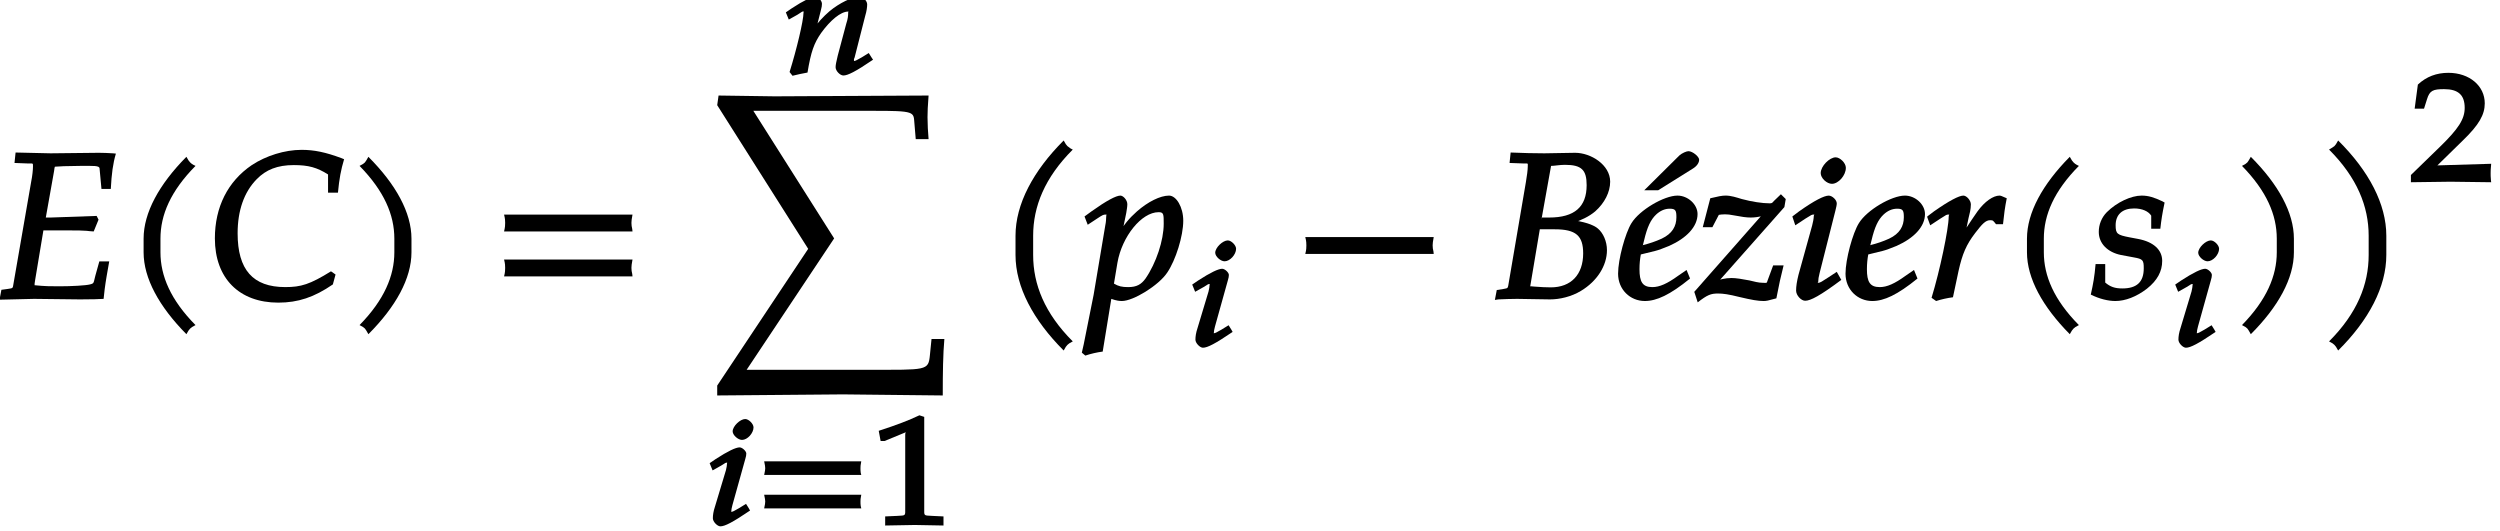
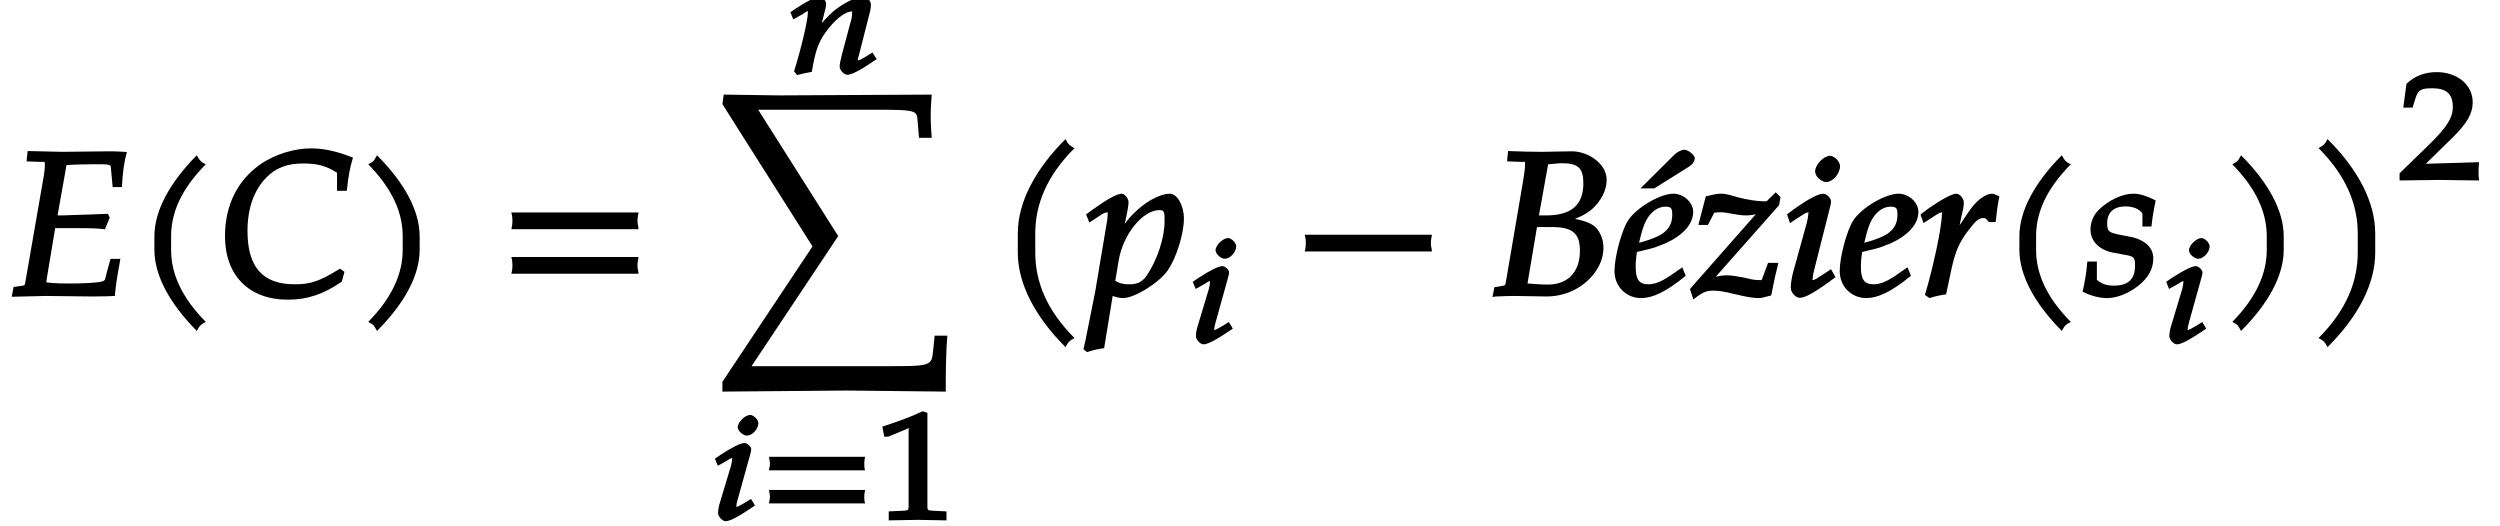
- <svg xmlns="http://www.w3.org/2000/svg" xmlns:xlink="http://www.w3.org/1999/xlink" width="146pt" height="31pt" viewBox="0 0 146 31">
+ <svg xmlns="http://www.w3.org/2000/svg" xmlns:xlink="http://www.w3.org/1999/xlink" width="195px" height="41px" viewBox="0 0 146 31">
  <defs>
    <symbol overflow="visible" id="a">
      <path d="M6.813-8.5a14.129 14.129 0 00-.829-.031L3.172-8.5l-2.047-.047-.063.61.797.03c.297 0 .282-.03.282.173 0 .187-.032.53-.11.921L.984-.78c-.03.203-.046.156-.687.25l-.11.578L2.204 0l2.688.031C5.92.031 5.67.016 6.266 0l.062-.563c.063-.5.156-1 .266-1.625h-.578l-.235.844c-.11.422-.062.438-.312.5-.235.063-1.078.11-1.797.11-.5 0-.813 0-1.438-.063 0-.031 0-.156.032-.297L2.75-4h1.297c1.5 0 1.203.047 1.64.063l.282-.688-.11-.219-2.687.094H2.89l.484-2.719c.031-.187.016-.187.047-.25.594-.031.297-.031 1.484-.047.766 0 1.125-.03 1.125.157l.11 1.187h.546c.047-.89.125-1.484.297-2.062zm0 0" />
    </symbol>
    <symbol overflow="visible" id="b">
      <path d="M4.203-7.828a.735.735 0 01-.187-.14c-.063-.063-.11-.126-.22-.329-1.593 1.61-2.5 3.266-2.5 4.781v.797c0 1.516.907 3.172 2.5 4.781.11-.203.157-.265.22-.328.062-.062.125-.109.312-.203C2.875.063 2.281-1.344 2.281-2.719v-.797c0-1.39.594-2.78 2.047-4.25zm0 0" />
    </symbol>
    <symbol overflow="visible" id="c">
      <path d="M7.781-8.219c-.922-.344-1.593-.484-2.328-.484-.984 0-2.078.344-2.906.89C1.14-6.859.39-5.358.39-3.53c0 2.328 1.421 3.75 3.703 3.75C5.25.219 6.187-.094 7.28-.844l.157-.578-.266-.187c-1.234.765-1.75.921-2.672.921-1.89 0-2.781-1.015-2.781-3.14 0-1.328.375-2.406 1.11-3.156.546-.563 1.218-.829 2.171-.829.86 0 1.36.141 2 .547v1.063h.578c.078-.813.172-1.328.36-1.953zm0 0" />
    </symbol>
    <symbol overflow="visible" id="d">
      <path d="M3.766-2.719v-.797c0-1.515-.907-3.171-2.516-4.78-.11.202-.156.265-.203.327-.063.063-.125.11-.313.203 1.438 1.47 2.032 2.86 2.032 4.25v.797c0 1.375-.594 2.781-2.032 4.25.188.094.25.14.313.203.047.063.094.125.203.329C2.86.452 3.766-1.204 3.766-2.72zm0 0" />
    </symbol>
    <symbol overflow="visible" id="e">
      <path d="M8.266-4.078a1.419 1.419 0 01-.047-.36c0-.109.015-.234.062-.484h-7.5c.063.25.063.375.063.484 0 .125 0 .235-.063.5h7.5zm0 2.625a1.332 1.332 0 01-.047-.36c0-.109.015-.234.062-.484h-7.5c.063.25.063.375.063.485 0 .125 0 .25-.063.5h7.5zm0 0" />
    </symbol>
    <symbol overflow="visible" id="g">
      <path d="M13.938 2.344h-.61l-.094.937c-.093.922-.156.86-3.625.86H2.531l5.11-7.672-4.72-7.453h5.767c3.343 0 3.578-.032 3.624.53l.094 1.126h.75a16.115 16.115 0 01-.062-1.281c0-.36.015-.61.062-1.266l-8.984.047-3.281-.047-.079.563 5.313 8.39L.812 5.063v.578l7.344-.063 5.828.063c0-1.344.016-2.407.094-3.297zm0 0" />
    </symbol>
    <symbol overflow="visible" id="k">
      <path d="M4.563-8.781l-.188-.14c-.063-.063-.11-.126-.219-.329-1.781 1.781-2.812 3.719-2.812 5.563v1.124c0 1.86 1.031 3.797 2.812 5.579.11-.204.157-.266.219-.329.063-.062.125-.109.313-.203C3.046.844 2.374-.844 2.374-2.562v-1.126c0-1.703.672-3.39 2.313-5.03zm0 0" />
    </symbol>
    <symbol overflow="visible" id="l">
      <path d="M5.688-4.563c0-.796-.407-1.468-.829-1.468-.515 0-1.234.36-1.875.922-.468.421-.718.718-1.156 1.421l.234.11.297-1.438c.032-.203.063-.375.063-.515 0-.235-.235-.5-.406-.5-.25 0-.813.297-1.688.922l-.406.296.187.485.547-.36c.328-.218.375-.234.485-.234.109 0 .046-.031.046.14 0 .095-.015.329-.046.454L.453-.234l-.578 2.89-.11.485.204.171a5.507 5.507 0 011.015-.234l.5-3.062V0c.313.11.485.125.625.125.657 0 2.141-.906 2.641-1.656.5-.735.938-2.14.938-3.032zm-1.141.172c0 .97-.438 2.297-1.063 3.204-.25.343-.515.5-1.015.5-.36 0-.563-.047-.828-.204l.203-1.218C2.109-3.641 3.25-5.063 4.25-5.063c.297 0 .297.125.297.672zm0 0" />
    </symbol>
    <symbol overflow="visible" id="m">
      <path d="M8.266-2.766a1.332 1.332 0 01-.047-.359c0-.11.015-.234.062-.484h-7.5c.063.25.063.375.063.484 0 .125 0 .25-.063.5h7.5zm0 0" />
    </symbol>
    <symbol overflow="visible" id="t">
      <path d="M4.125-5.703c-.469-.219-.797-.328-1.203-.328-.61 0-1.453.39-2.031.968a1.63 1.63 0 00-.47 1.157c0 .672.516 1.187 1.298 1.344l.75.14c.531.094.578.156.578.64 0 .798-.406 1.173-1.25 1.173-.438 0-.703-.094-1-.344v-1.078H.234C.172-1.297.094-.875-.046-.25.453 0 .968.125 1.39.125c.578 0 1.234-.25 1.843-.719.61-.484.891-1.015.891-1.625 0-.64-.5-1.11-1.406-1.281l-.5-.094c-.719-.14-.813-.203-.813-.703 0-.625.39-.984 1.078-.984.485 0 .844.172 1 .422v.765h.532c.062-.547.109-.86.25-1.531zm0 0" />
    </symbol>
    <symbol overflow="visible" id="u">
      <path d="M4.094-2.563v-1.124c0-1.844-1.016-3.782-2.813-5.563-.11.203-.156.266-.218.328-.063.047-.125.094-.313.203 1.64 1.64 2.313 3.328 2.313 5.031v1.126C3.063-.845 2.39.844.75 2.484c.188.094.25.141.313.204.062.062.109.124.218.328 1.797-1.782 2.813-3.72 2.813-5.579zm0 0" />
    </symbol>
    <symbol overflow="visible" id="f">
      <path d="M5.14-.984l-.156-.25-.406.25c-.281.156-.375.218-.469.218-.062 0 .016.063.016-.046 0-.032-.031-.032.031-.157l.625-2.453c.078-.25.11-.5.11-.656 0-.203-.25-.453-.438-.453-.406 0-1.187.375-1.766.86-.359.312-.64.608-1.124 1.25l.265.108.36-1.421c.046-.172.062-.266.062-.375 0-.188-.234-.422-.375-.422-.203 0-.703.234-1.39.687l-.344.235.172.421.5-.28c.343-.22.265-.188.343-.188.094 0 .016-.047.016.078 0 .453-.406 2.156-.813 3.453l.172.219c.313-.078.531-.125.875-.188.203-1.218.375-1.703.797-2.312.531-.735 1.14-1.25 1.578-1.25.094 0 0-.063 0 .078 0 .156-.015.344-.11.625l-.5 1.875c-.077.328-.124.531-.124.672 0 .219.265.484.453.484.25 0 .703-.219 1.734-.922zm0 0" />
    </symbol>
    <symbol overflow="visible" id="h">
      <path d="M2.516-.984l-.157-.25-.406.25c-.297.171-.375.218-.469.218-.078 0 .016.063.016-.046 0-.079.016-.157.063-.344l.75-2.688c.046-.156.062-.234.062-.328 0-.14-.234-.36-.39-.36-.22 0-.688.22-1.407.688l-.344.235.172.421.5-.28c.266-.173.266-.173.344-.173.11 0 0-.062 0 .047 0 .078-.031.266-.063.39l-.64 2.126c-.094.281-.125.5-.125.687 0 .204.266.47.437.47.266 0 .72-.235 1.735-.923zm.28-4.72c0-.202-.28-.484-.483-.484-.297 0-.735.422-.735.72 0 .218.313.5.547.5.313 0 .672-.391.672-.735zm0 0" />
    </symbol>
    <symbol overflow="visible" id="i">
      <path d="M6.156-3.047c-.015-.094-.015-.187-.015-.265 0-.094 0-.188.046-.407H.516c.046.219.062.313.062.406 0 .079-.015.172-.062.391h5.671zm0 1.938c-.015-.079-.015-.172-.015-.266 0-.078 0-.172.046-.39H.516c.046.218.062.312.062.39 0 .094-.015.188-.062.406h5.671zm0 0" />
    </symbol>
    <symbol overflow="visible" id="j">
      <path d="M4.266-.11V-.5l-.657-.031c-.515-.031-.468.015-.468-.453v-5.329l-.282-.093c-.625.297-1.312.562-2.375.906l.11.594h.234l1.25-.516.031-.016c.047 0-.078-.046-.078.172v4.282c0 .468.047.421-.469.453L.86-.5v.531L2.594 0l1.672.031zm0 0" />
    </symbol>
    <symbol overflow="visible" id="v">
      <path d="M4.75-.11c-.016-.187-.016-.265-.016-.39s0-.203.032-.547l-3.141.094 1.5-1.469c.938-.906 1.266-1.5 1.266-2.156 0-1.016-.891-1.781-2.125-1.781-.688 0-1.282.218-1.782.687L.297-4.266h.547l.172-.546c.156-.516.359-.594 1-.594.828 0 1.203.343 1.203 1.093 0 .657-.36 1.22-1.453 2.282L.078-.391v.422L2.391 0l2.375.031zm0 0" />
    </symbol>
    <symbol overflow="visible" id="n">
      <path d="M.313.031C.671.016 1.046 0 1.405 0c.64 0 1.266.031 1.922.031.563 0 1.25-.156 1.813-.5.937-.562 1.515-1.469 1.515-2.375 0-.515-.218-1-.531-1.265-.313-.25-.797-.391-1.625-.516v.266c.688-.25 1.094-.438 1.469-.75.547-.485.875-1.125.875-1.735 0-.984-1.125-1.687-2.047-1.687-.594 0-1.203.031-1.797.031-.61 0-1.203-.016-1.969-.047l-.062.61.828.03c.281 0 .234-.03.234.188 0 .172-.047.547-.11.907L.892-.782c-.047.204-.016.157-.672.266l-.11.579zm1.843-.656l.578-3.438h.875c1.235 0 1.657.375 1.657 1.407 0 1.234-.704 1.984-1.891 1.984-.25 0-.594-.015-.984-.047-.079-.015-.22-.015-.22-.015zm.672-4l.563-3.14c.187 0 .5-.063.812-.063.969 0 1.266.297 1.266 1.187 0 1.266-.703 1.891-2.188 1.891H2.86zm0 0" />
    </symbol>
    <symbol overflow="visible" id="o">
      <path d="M0-1.469C0-.547.703.125 1.563.125c.687 0 1.468-.36 2.64-1.313L4-1.688l-.5.344c-.625.453-1.078.657-1.5.657-.578 0-.75-.313-.75-1.047 0-.313.031-.61.078-.86l.828-.203c.203-.047.516-.172.828-.297C4-3.547 4.641-4.219 4.641-4.954c0-.562-.563-1.077-1.172-1.077-.781 0-2.219.843-2.688 1.61C.421-3.845 0-2.313 0-1.47zm1.406-1.5l.11-.437c.187-.797.39-1.219.703-1.516.234-.219.5-.344.797-.344.343 0 .39.11.39.5 0 .516-.234.954-.86 1.25a6.042 6.042 0 01-1.093.375zm.485-3.375h.453l2-1.25c.265-.156.39-.36.39-.531 0-.188-.39-.5-.625-.5-.109 0-.375.11-.53.25L1.53-6.344zm0 0" />
    </symbol>
    <symbol overflow="visible" id="p">
      <path d="M-.188-.375L0 .203c.563-.437.766-.516 1.188-.516.296 0 .625.047 1.25.204.718.171 1.093.234 1.406.234.156 0 .25-.016.75-.156.156-.828.25-1.235.422-1.922h-.61l-.312.844c-.078.218-.032.171-.282.171-.265 0-.53-.078-.796-.14-.391-.078-.797-.14-1.032-.14-.375 0-.703.077-1.14.25l.125.234L5.062-5.36l.079-.47-.282-.28-.406.39c-.11.125-.11.14-.266.14-.406 0-1.03-.093-1.609-.25-.312-.093-.625-.202-.953-.202-.203 0-.438.047-.89.156L.296-4.187h.562l.375-.72c.094-.015.204-.03.36-.03s.297.015.531.062c.406.078.719.125.969.125.437 0 .844-.11 1.234-.313l-.25-.203-4.281 4.86zm0 0" />
    </symbol>
    <symbol overflow="visible" id="q">
      <path d="M.234-4.766l.157.47.593-.391c.36-.22.36-.235.47-.235.109 0 .015-.031.015.11 0 .109-.047.359-.094.53L.578-1.405c-.094.375-.14.672-.14.922 0 .28.296.593.53.593.313 0 .876-.296 2.11-1.218l-.265-.47-.5.329c-.36.234-.47.313-.594.313-.078 0 .015.03.015-.11 0-.11.016-.203.079-.469l.921-3.64c.047-.203.079-.313.079-.422 0-.203-.266-.453-.47-.453-.265 0-.827.281-1.734.922l-.39.296zm1.641-2.578c0 .297.36.625.656.625.375 0 .813-.484.813-.937 0-.282-.344-.61-.594-.61-.36 0-.875.516-.875.922zm0 0" />
    </symbol>
    <symbol overflow="visible" id="r">
      <path d="M0-1.469C0-.547.703.125 1.563.125c.687 0 1.468-.36 2.64-1.313L4-1.688l-.5.344c-.625.453-1.078.657-1.5.657-.578 0-.75-.313-.75-1.047 0-.313.031-.61.078-.86l.828-.203c.203-.047.516-.172.828-.297C4-3.547 4.641-4.219 4.641-4.954c0-.562-.563-1.077-1.172-1.077-.781 0-2.219.843-2.688 1.61C.421-3.845 0-2.313 0-1.47zm1.406-1.5l.11-.437c.187-.797.39-1.219.703-1.516.234-.219.5-.344.797-.344.343 0 .39.11.39.5 0 .516-.234.954-.86 1.25a6.042 6.042 0 01-1.093.375zm0 0" />
    </symbol>
    <symbol overflow="visible" id="s">
      <path d="M.125-4.766l.172.47.594-.391c.343-.22.359-.235.453-.235.125 0 .031-.031.031.125 0 .703-.516 3.156-1 4.734l.266.188a5.85 5.85 0 01.984-.219l.328-1.547c.219-.984.453-1.53.969-2.203.406-.531.61-.75.875-.75.187 0 .172.032.344.235h.406c.062-.594.11-.97.219-1.516-.313-.14-.36-.156-.422-.156-.36 0-.86.328-1.297.937-.406.594-.875 1.25-1.172 1.907h.344l.312-1.516c.063-.25.14-.531.14-.813 0-.234-.25-.515-.437-.515-.25 0-.828.297-1.718.922l-.391.296zm0 0" />
    </symbol>
  </defs>
  <use xlink:href="#a" x="-.215" y="17.454" />
  <use xlink:href="#b" x="7.09" y="17.454" />
  <use xlink:href="#c" x="12.159" y="17.454" />
  <use xlink:href="#d" x="20.264" y="17.454" />
  <use xlink:href="#e" x="28.657" y="17.454" />
  <use xlink:href="#f" x="45.752" y="4.331" />
  <use xlink:href="#g" x="41.073" y="17.454" />
  <use xlink:href="#h" x="41.209" y="30.659" />
  <use xlink:href="#i" x="44.111" y="30.659" />
  <use xlink:href="#j" x="50.834" y="30.659" />
  <use xlink:href="#k" x="57.962" y="17.454" />
  <use xlink:href="#l" x="63.414" y="17.454" />
  <use xlink:href="#h" x="69.391" y="20.228" />
  <use xlink:href="#m" x="75.448" y="17.454" />
  <use xlink:href="#n" x="87.191" y="17.454" />
  <use xlink:href="#o" x="94.496" y="17.454" />
  <use xlink:href="#p" x="99.146" y="17.454" />
  <use xlink:href="#q" x="104.454" y="17.454" />
  <use xlink:href="#r" x="107.778" y="17.454" />
  <use xlink:href="#s" x="112.428" y="17.454" />
  <g>
    <use xlink:href="#b" x="117.079" y="17.454" />
    <use xlink:href="#t" x="122.148" y="17.454" />
  </g>
  <g>
    <use xlink:href="#h" x="126.798" y="20.228" />
  </g>
  <g>
    <use xlink:href="#d" x="130.198" y="17.454" />
    <use xlink:href="#u" x="135.267" y="17.454" />
  </g>
  <g>
    <use xlink:href="#v" x="140.719" y="10.612" />
  </g>
</svg>
